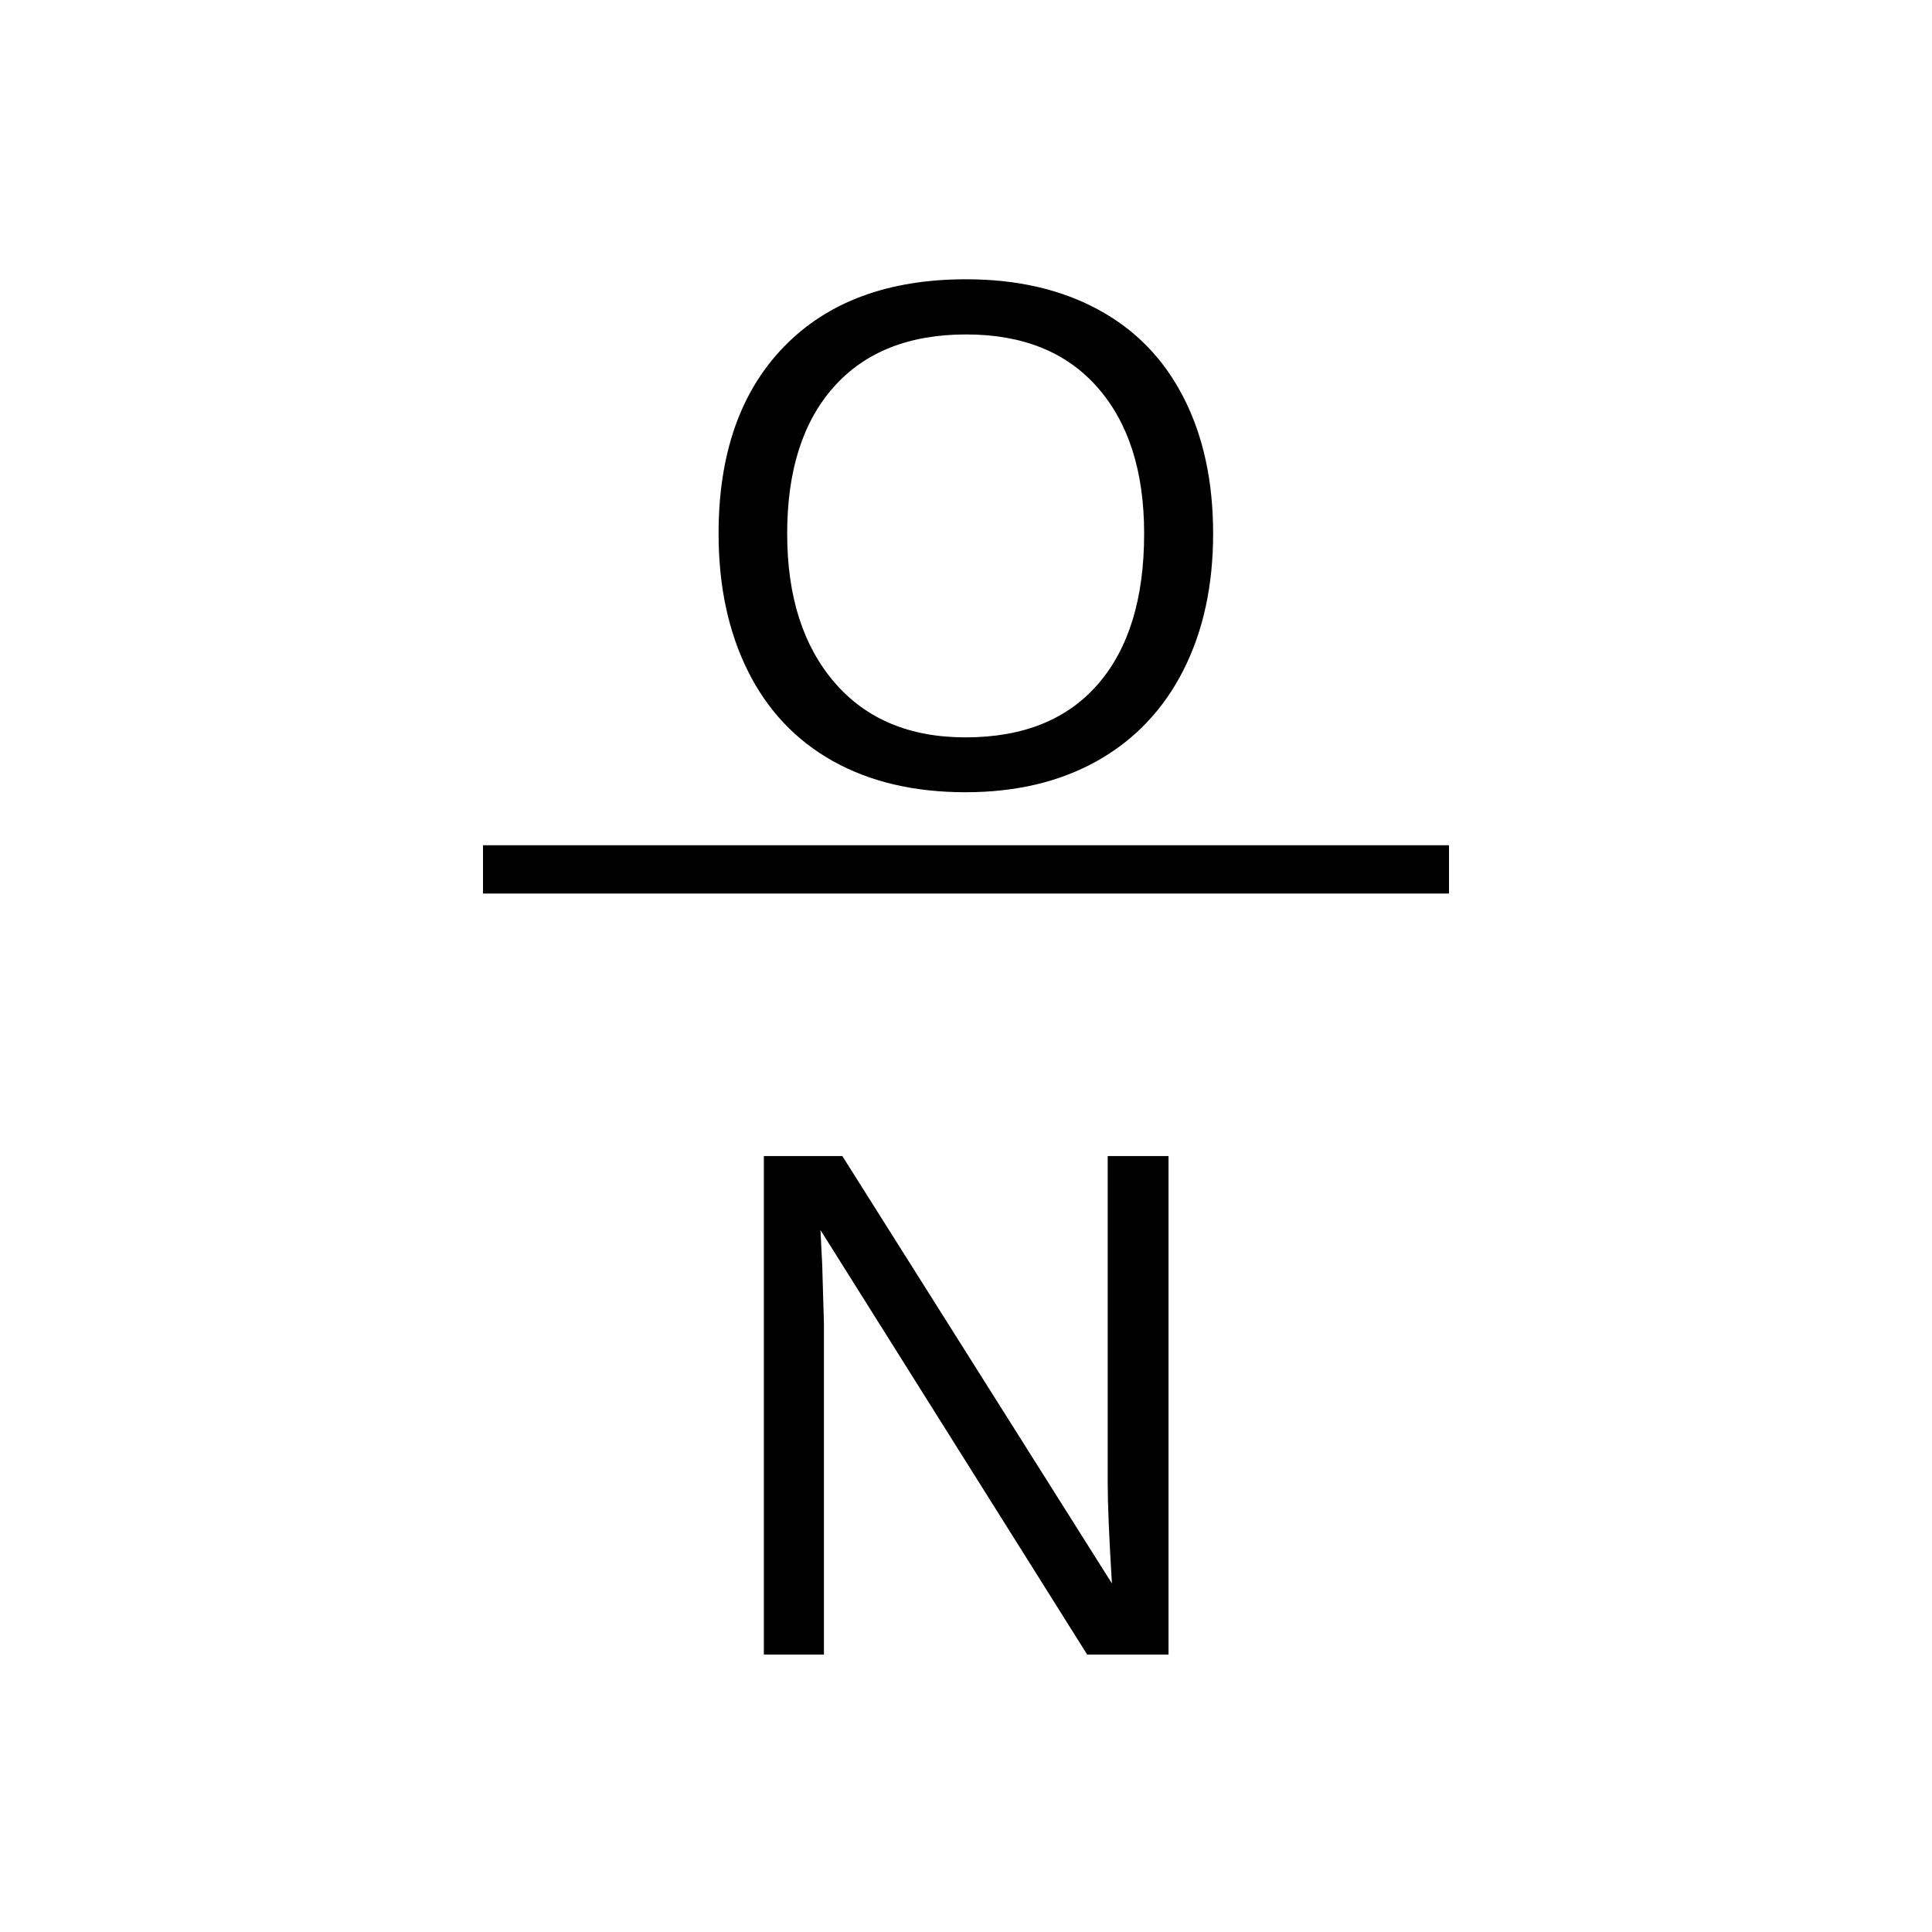
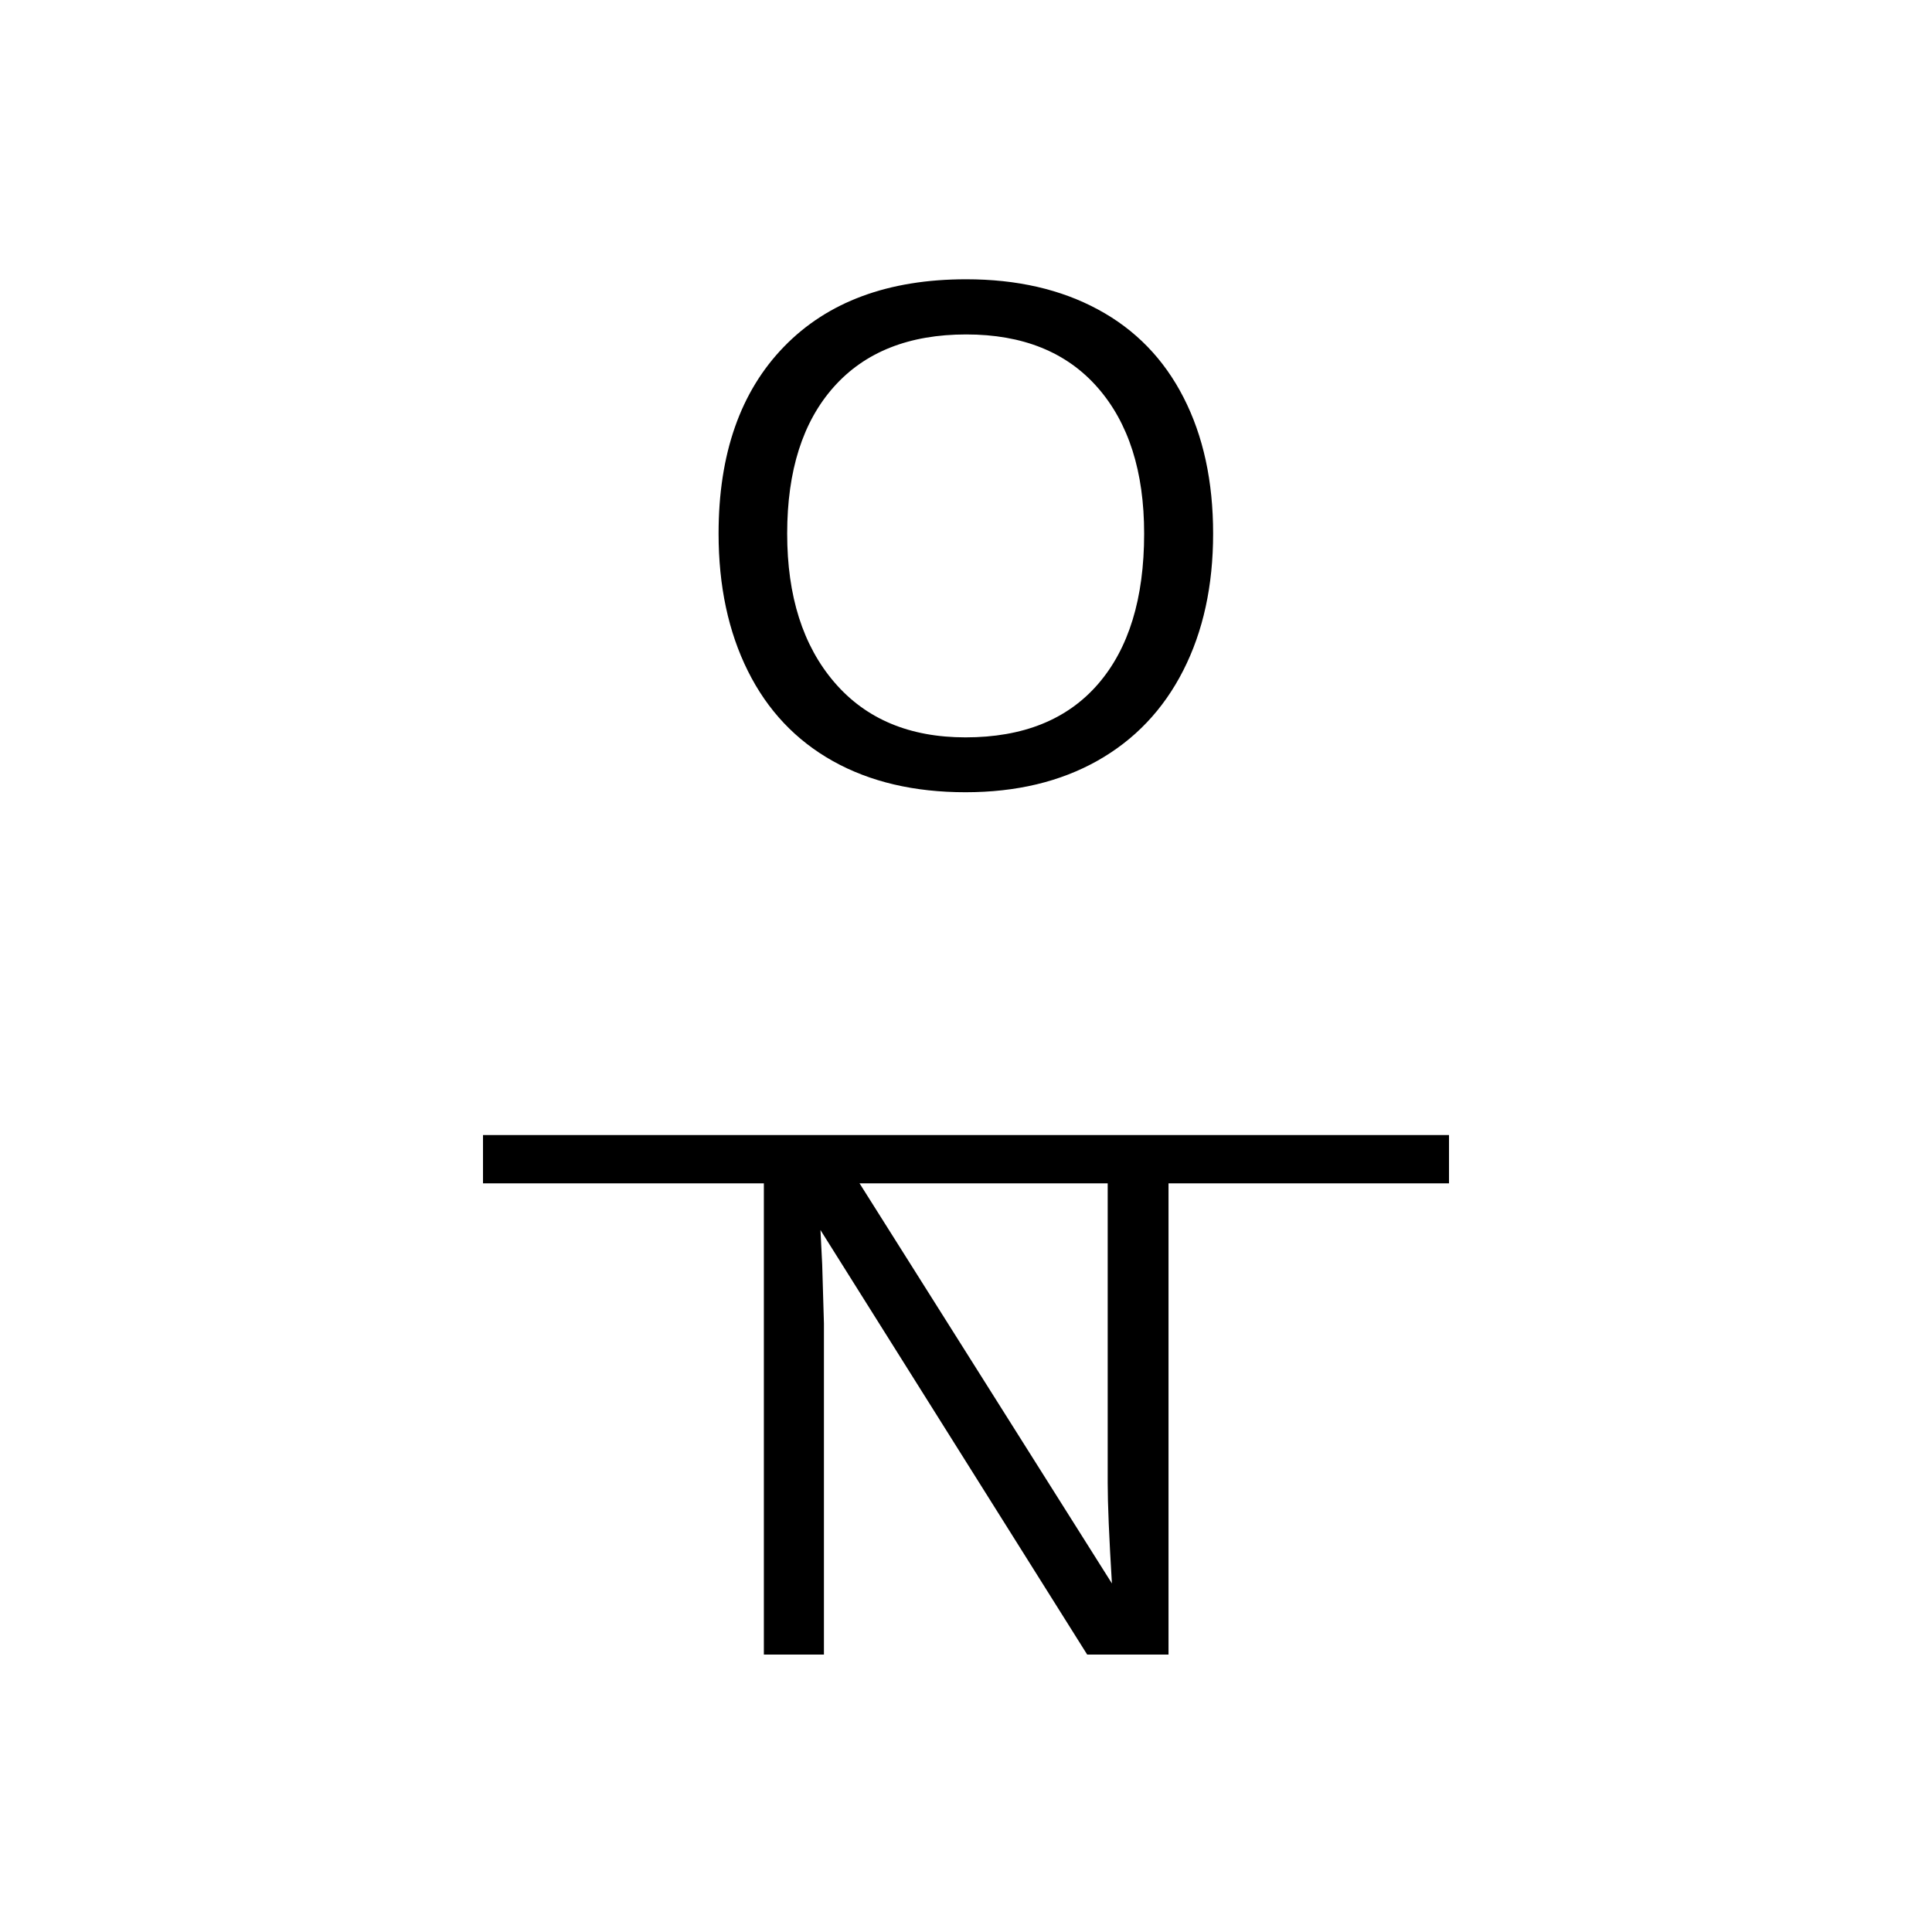
<svg xmlns="http://www.w3.org/2000/svg" width="400" height="400">
  <rect width="100%" height="100%" fill="white" />
  <text x="50%" y="30%" dominant-baseline="middle" text-anchor="middle" fill="black" font-size="150" font-family="Arial, sans-serif">O</text>
-   <line x1="25%" y1="45%" x2="75%" y2="45%" stroke="black" stroke-width="10" />
+   <line x1="25%" y1="60%" x2="75%" y2="60%" stroke="black" stroke-width="10" />
  <text x="50%" y="75%" dominant-baseline="middle" text-anchor="middle" fill="black" font-size="150" font-family="Arial, sans-serif">N</text>
</svg>
